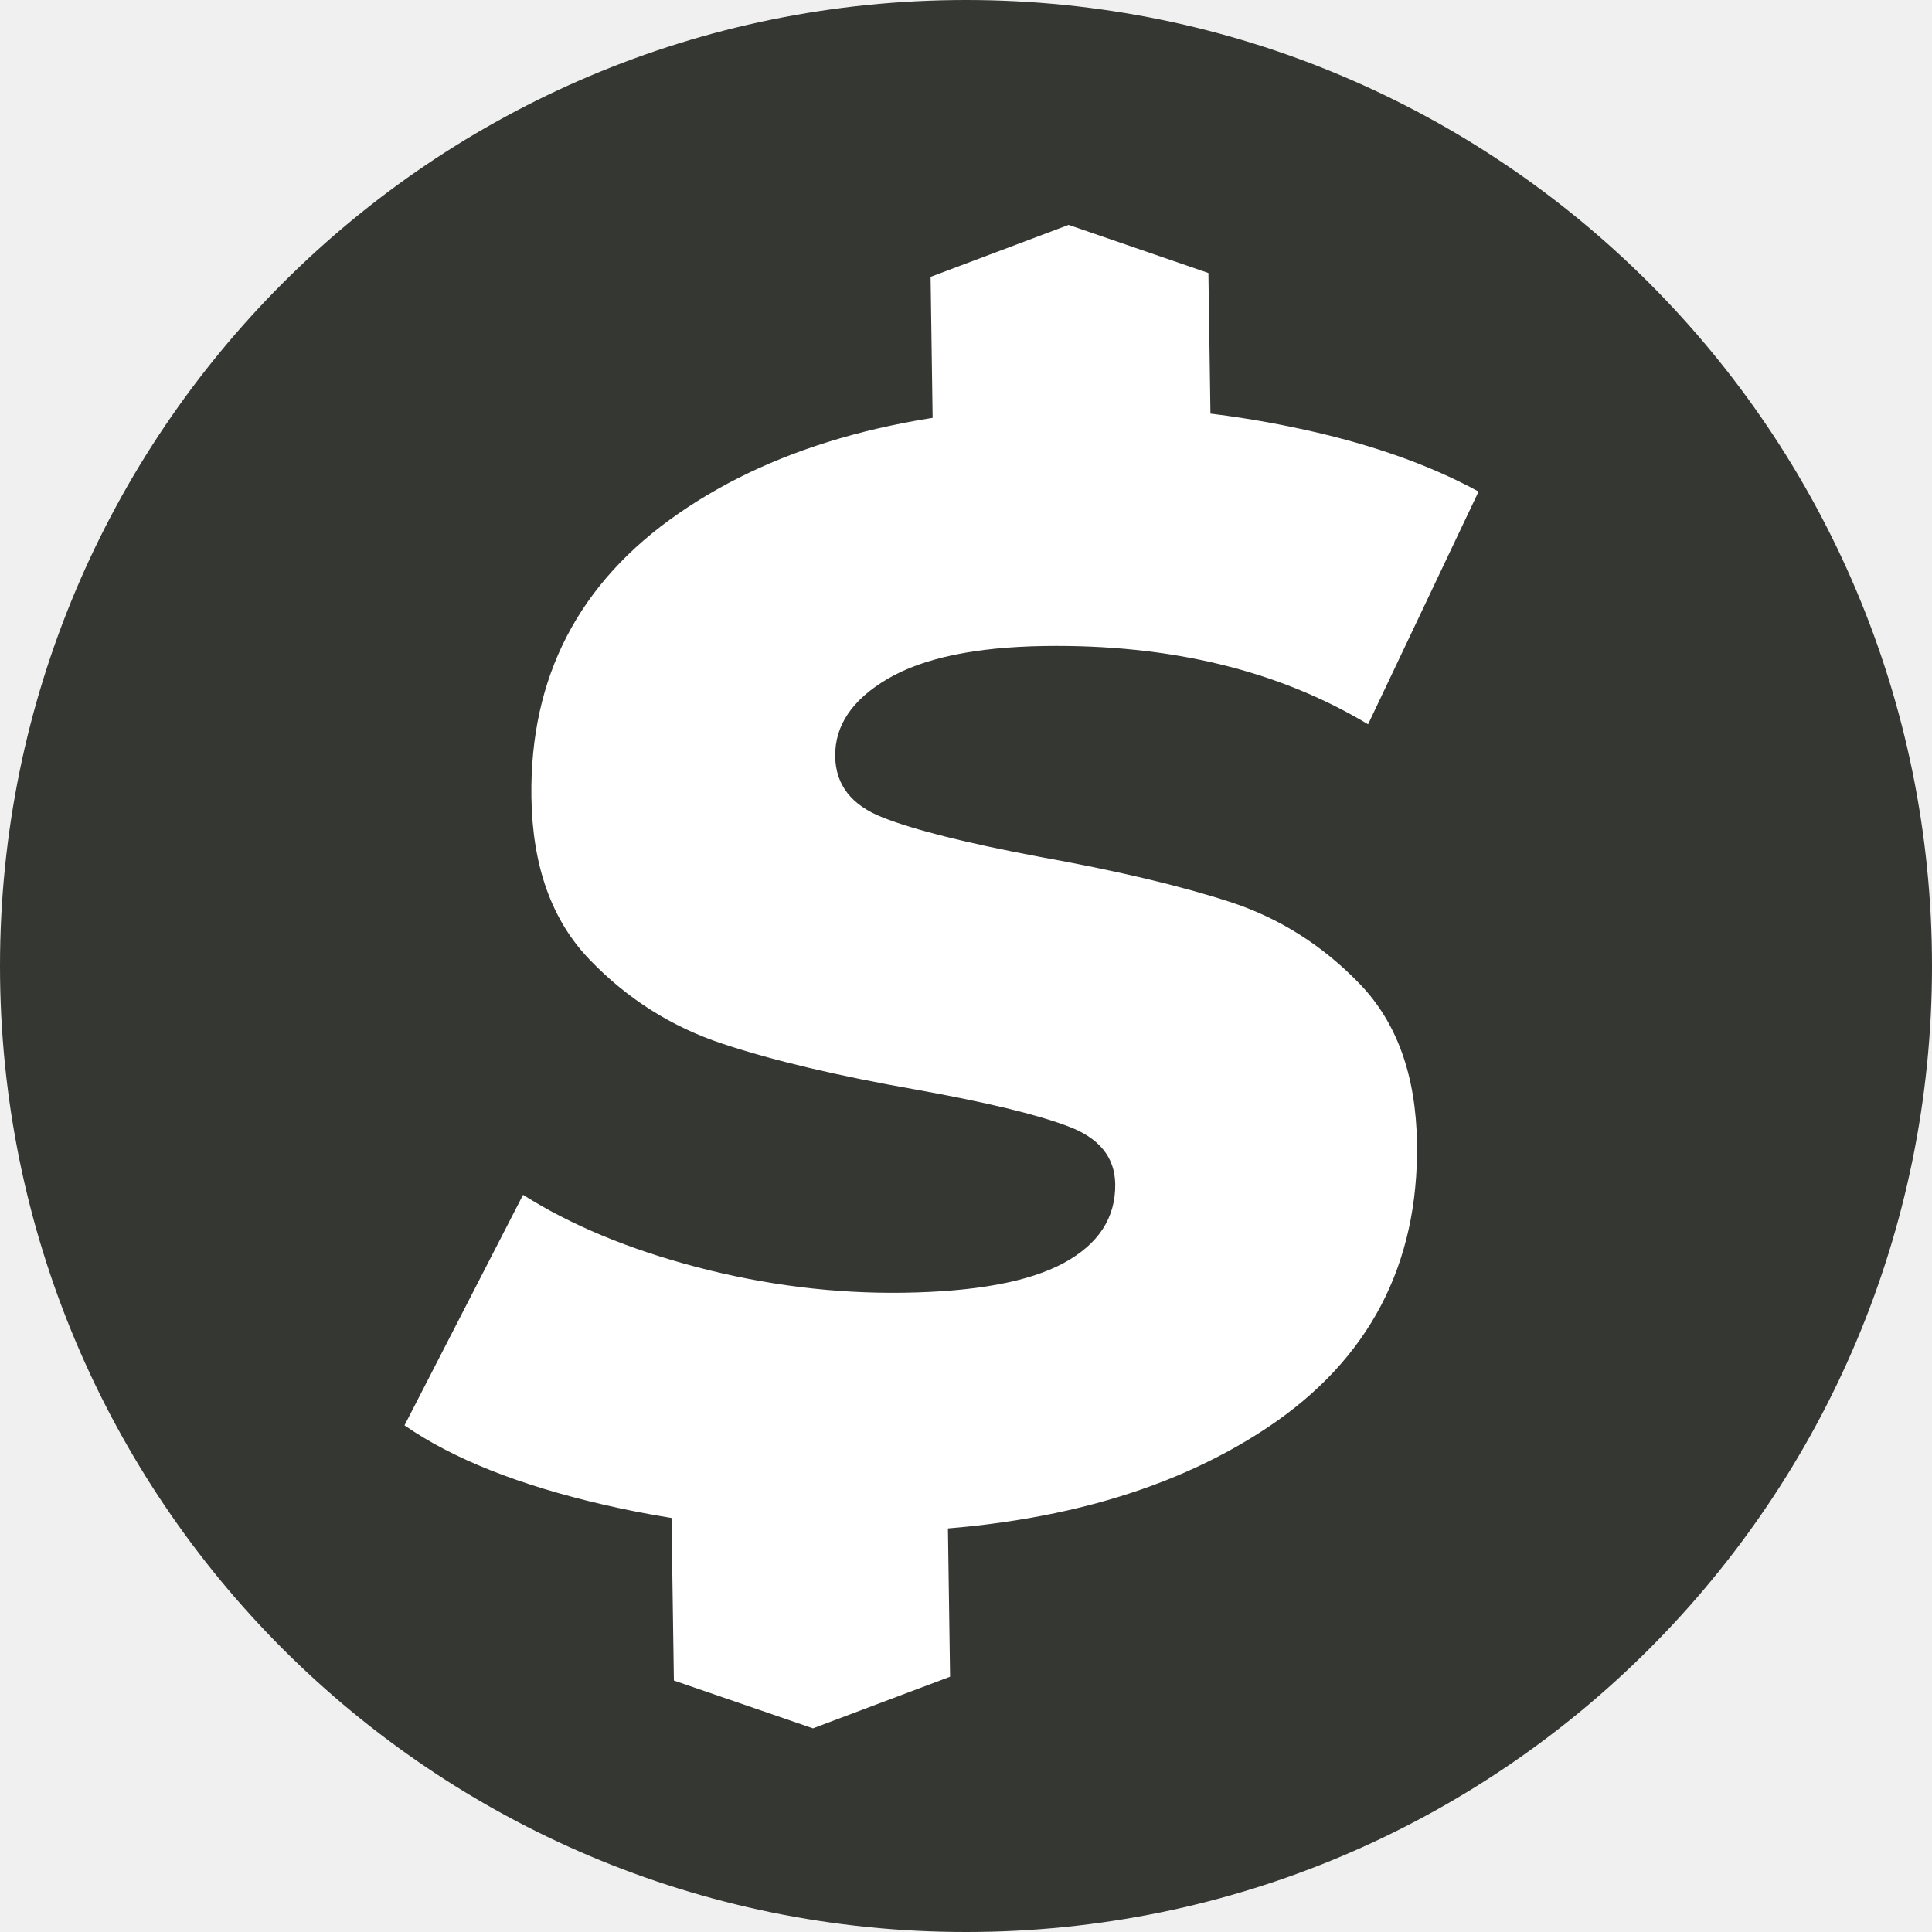
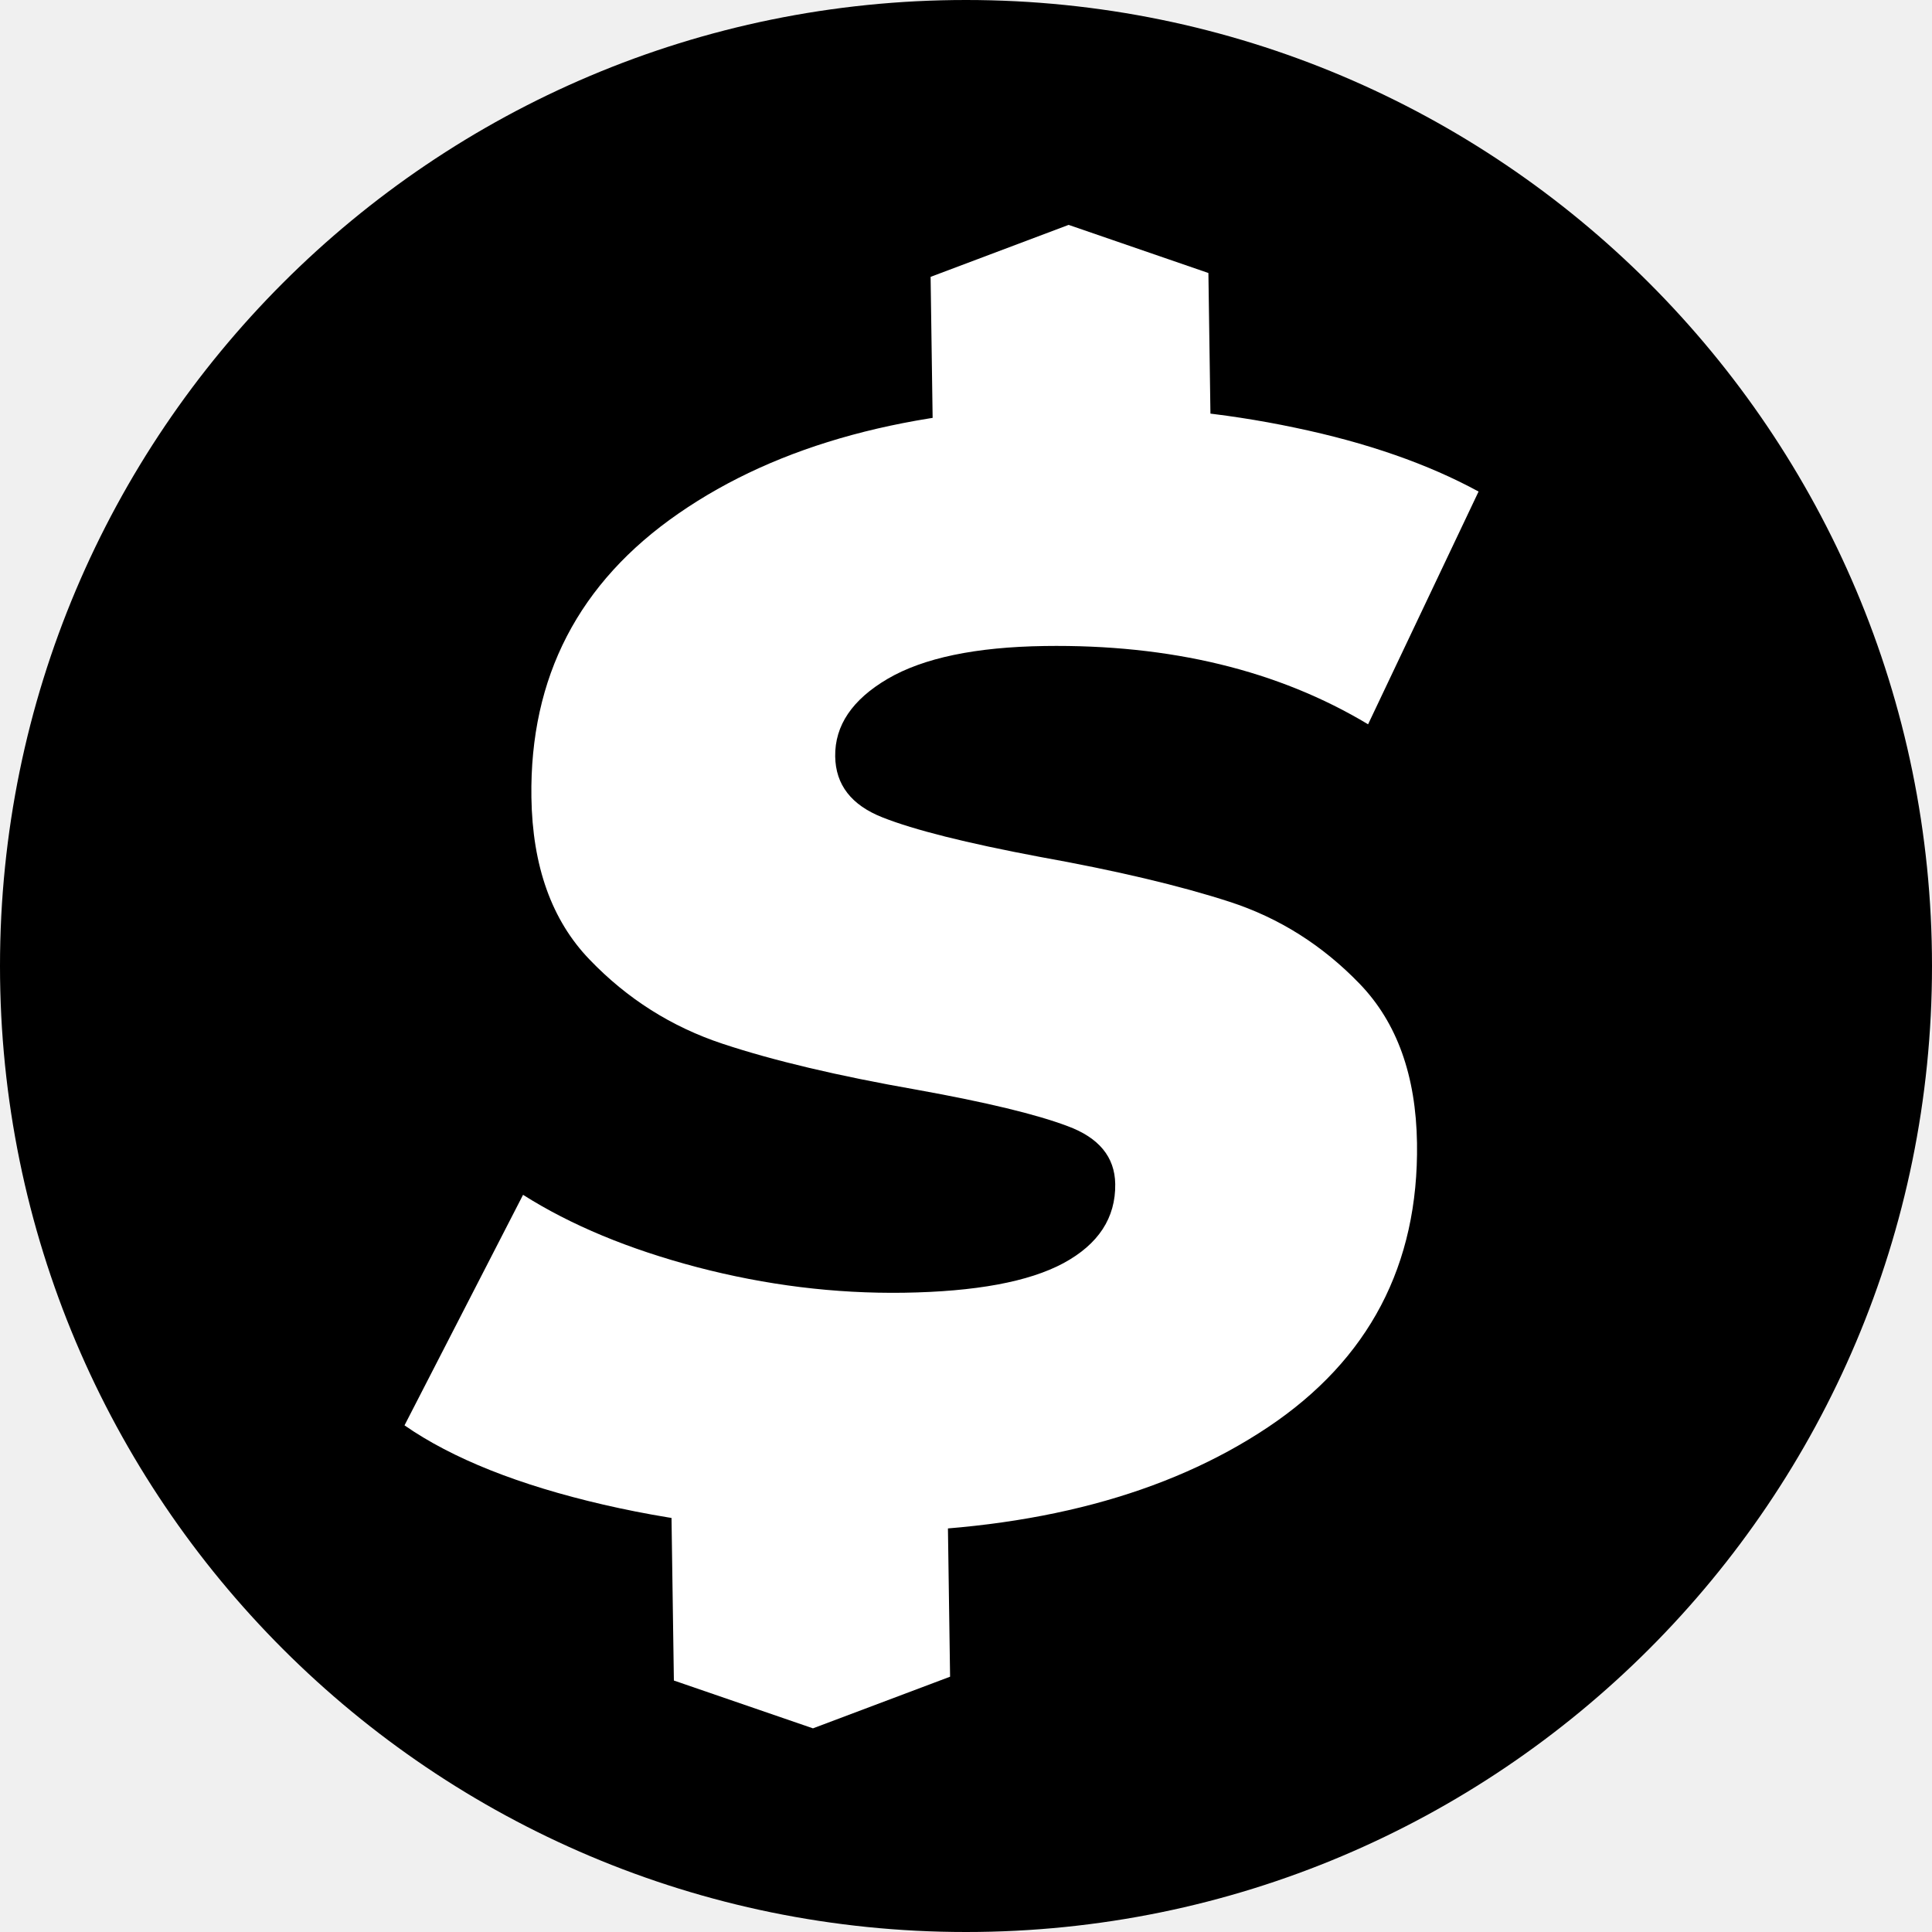
<svg xmlns="http://www.w3.org/2000/svg" width="100" zoomAndPan="magnify" viewBox="0 0 75 75" height="100" preserveAspectRatio="xMidYMid meet" version="1.0">
  <defs>
-     <clipPath id="657e625472">
+     <clipPath id="ac7900d9e5">
      <path d="M 37.5 0 C 16.789 0 0 16.789 0 37.5 C 0 58.211 16.789 75 37.5 75 C 58.211 75 75 58.211 75 37.5 C 75 16.789 58.211 0 37.5 0 Z M 37.5 0 " clip-rule="nonzero" />
    </clipPath>
-     <clipPath id="104186b980">
+     <clipPath id="2d81acc9aa">
      <path d="M 0 0 L 75 0 L 75 75 L 0 75 Z M 0 0 " clip-rule="nonzero" />
    </clipPath>
-     <clipPath id="64e6072736">
+     <clipPath id="6a3c85b66f">
      <path d="M 37.5 0 C 16.789 0 0 16.789 0 37.5 C 0 58.211 16.789 75 37.5 75 C 58.211 75 75 58.211 75 37.5 C 75 16.789 58.211 0 37.5 0 Z M 37.5 0 " clip-rule="nonzero" />
    </clipPath>
-     <clipPath id="c892dfd5f9">
+     <clipPath id="9b14bd513d">
      <rect x="0" width="75" y="0" height="75" />
    </clipPath>
-     <clipPath id="8a681adafc">
+     <clipPath id="acdc811000">
      <path d="M 12 16 L 21 16 L 21 61 L 12 61 Z M 12 16 " clip-rule="nonzero" />
    </clipPath>
-     <clipPath id="16749a0b3b">
+     <clipPath id="5b9c3230e3">
      <path d="M 23.754 3.75 L 62.148 10.605 L 51.336 71.148 L 12.945 64.293 Z M 23.754 3.75 " clip-rule="nonzero" />
    </clipPath>
-     <clipPath id="420fd38593">
+     <clipPath id="464f317b2e">
      <path d="M -81.508 -7.066 L 186.211 -10.926 L 187.371 69.312 L -80.352 73.172 Z M -81.508 -7.066 " clip-rule="nonzero" />
    </clipPath>
-     <clipPath id="0ee5a51b16">
+     <clipPath id="6926a6a465">
      <path d="M -81.508 -7.066 L 186.211 -10.926 L 187.371 69.312 L -80.352 73.172 Z M -81.508 -7.066 " clip-rule="nonzero" />
    </clipPath>
-     <clipPath id="db53b46808">
+     <clipPath id="82b03856bc">
      <path d="M 15 15 L 58 15 L 58 60 L 15 60 Z M 15 15 " clip-rule="nonzero" />
    </clipPath>
-     <clipPath id="707bd5a34b">
+     <clipPath id="4ac703ae9e">
      <path d="M 23.754 3.75 L 62.148 10.605 L 51.336 71.148 L 12.945 64.293 Z M 23.754 3.75 " clip-rule="nonzero" />
    </clipPath>
-     <clipPath id="e966572e70">
+     <clipPath id="f33dc1708d">
      <path d="M -81.508 -7.066 L 186.211 -10.926 L 187.371 69.312 L -80.352 73.172 Z M -81.508 -7.066 " clip-rule="nonzero" />
    </clipPath>
-     <clipPath id="23ca7618dd">
+     <clipPath id="7174aafa82">
      <path d="M -81.508 -7.066 L 186.211 -10.926 L 187.371 69.312 L -80.352 73.172 Z M -81.508 -7.066 " clip-rule="nonzero" />
    </clipPath>
-     <clipPath id="f256c2aca9">
+     <clipPath id="0cab841ff0">
      <path d="M 54 3 L 63 3 L 63 59 L 54 59 Z M 54 3 " clip-rule="nonzero" />
    </clipPath>
-     <clipPath id="a935cbc909">
+     <clipPath id="56f7e589cb">
      <path d="M 23.754 3.75 L 62.148 10.605 L 51.336 71.148 L 12.945 64.293 Z M 23.754 3.75 " clip-rule="nonzero" />
    </clipPath>
-     <clipPath id="c36208a3fe">
+     <clipPath id="f648f67b72">
      <path d="M -81.508 -7.066 L 186.211 -10.926 L 187.371 69.312 L -80.352 73.172 Z M -81.508 -7.066 " clip-rule="nonzero" />
    </clipPath>
-     <clipPath id="7d57af9a8a">
+     <clipPath id="32ad26ee90">
      <path d="M -81.508 -7.066 L 186.211 -10.926 L 187.371 69.312 L -80.352 73.172 Z M -81.508 -7.066 " clip-rule="nonzero" />
    </clipPath>
-     <clipPath id="0682ac8143">
+     <clipPath id="0ed0ea3a24">
      <path d="M 36 8 L 48 8 L 48 20 L 36 20 Z M 36 8 " clip-rule="nonzero" />
    </clipPath>
-     <clipPath id="513fb4335a">
+     <clipPath id="3f8faf14b1">
      <path d="M 23.754 3.75 L 62.148 10.605 L 51.336 71.148 L 12.945 64.293 Z M 23.754 3.75 " clip-rule="nonzero" />
    </clipPath>
-     <clipPath id="c772303379">
+     <clipPath id="dda6997fba">
      <path d="M -81.508 -7.066 L 186.211 -10.926 L 187.371 69.312 L -80.352 73.172 Z M -81.508 -7.066 " clip-rule="nonzero" />
    </clipPath>
-     <clipPath id="5b2b6bbc7c">
+     <clipPath id="fe76f34026">
      <path d="M -81.508 -7.066 L 186.211 -10.926 L 187.371 69.312 L -80.352 73.172 Z M -81.508 -7.066 " clip-rule="nonzero" />
    </clipPath>
-     <clipPath id="87cba39b0e">
+     <clipPath id="4f0607de8d">
      <path d="M 36.059 8.809 L 46.883 8.656 L 47.035 19.223 L 36.211 19.379 Z M 36.059 8.809 " clip-rule="nonzero" />
    </clipPath>
-     <clipPath id="c9ee89a82a">
+     <clipPath id="37c7d5d652">
      <path d="M 36.234 19.379 L 36.109 10.754 L 41.484 8.73 L 46.91 10.598 L 47.035 19.223 Z M 36.234 19.379 " clip-rule="nonzero" />
    </clipPath>
-     <clipPath id="3ada637b32">
+     <clipPath id="7095be31f9">
      <path d="M 26 56 L 37 56 L 37 68 L 26 68 Z M 26 56 " clip-rule="nonzero" />
    </clipPath>
-     <clipPath id="ddcf0364da">
+     <clipPath id="24200c0139">
      <path d="M 23.754 3.75 L 62.148 10.605 L 51.336 71.148 L 12.945 64.293 Z M 23.754 3.75 " clip-rule="nonzero" />
    </clipPath>
-     <clipPath id="64ca1cea78">
+     <clipPath id="57be51b02c">
      <path d="M -81.508 -7.066 L 186.211 -10.926 L 187.371 69.312 L -80.352 73.172 Z M -81.508 -7.066 " clip-rule="nonzero" />
    </clipPath>
-     <clipPath id="d750a9355d">
+     <clipPath id="51bd0b7bc1">
      <path d="M -81.508 -7.066 L 186.211 -10.926 L 187.371 69.312 L -80.352 73.172 Z M -81.508 -7.066 " clip-rule="nonzero" />
    </clipPath>
-     <clipPath id="f8f29867a0">
+     <clipPath id="eeee53bd27">
      <path d="M 26.035 56.66 L 36.801 56.508 L 36.953 67.016 L 26.188 67.172 Z M 26.035 56.66 " clip-rule="nonzero" />
    </clipPath>
-     <clipPath id="fadc8a10c1">
+     <clipPath id="aefcb6ee8c">
      <path d="M 36.777 56.508 L 36.902 65.082 L 31.559 67.094 L 26.16 65.238 L 26.035 56.66 Z M 36.777 56.508 " clip-rule="nonzero" />
    </clipPath>
  </defs>
-   <g clip-path="url(#657e625472)">
+   <g clip-path="url(#ac7900d9e5)">
    <g transform="matrix(1, 0, 0, 1, 0, -0.000000000000001893)">
-       <g clip-path="url(#c892dfd5f9)">
-         <g clip-path="url(#104186b980)">
-           <g clip-path="url(#64e6072736)">
-             <rect x="-16.5" width="108" fill="#343732" height="108" y="-16.5" fill-opacity="1" />
+       <g clip-path="url(#9b14bd513d)">
+         <g clip-path="url(#2d81acc9aa)">
+           <g clip-path="url(#6a3c85b66f)">
+             <rect x="-16.5" width="108" fill="#000000" height="108" y="-16.5" fill-opacity="1" />
          </g>
        </g>
      </g>
    </g>
  </g>
-   <g clip-path="url(#8a681adafc)">
-     <g clip-path="url(#16749a0b3b)">
-       <g clip-path="url(#420fd38593)">
-         <g clip-path="url(#0ee5a51b16)">
+   <g clip-path="url(#acdc811000)">
+     <g clip-path="url(#5b9c3230e3)">
+       <g clip-path="url(#464f317b2e)">
+         <g clip-path="url(#6926a6a465)">
          <path fill="#ffffff" d="M 20.902 16.699 L 13.078 59.148 L 1.434 59.316 L 2.152 55.137 C -1.32 58.383 -5.625 60.043 -10.773 60.117 C -14.074 60.164 -17.129 59.453 -19.941 57.977 C -22.746 56.496 -24.992 54.336 -26.684 51.508 C -28.375 48.672 -29.25 45.312 -29.305 41.426 C -29.371 36.762 -28.402 32.539 -26.387 28.762 C -24.363 24.984 -21.586 22.004 -18.047 19.824 C -14.508 17.652 -10.586 16.531 -6.281 16.469 C 0.234 16.375 4.859 18.434 7.598 22.645 L 8.609 16.879 Z M -7.137 49.922 C -4.723 49.887 -2.578 49.266 -0.703 48.055 C 1.168 46.848 2.613 45.188 3.633 43.078 C 4.656 40.961 5.148 38.539 5.109 35.812 C 5.07 32.93 4.18 30.66 2.445 29.004 C 0.719 27.352 -1.668 26.547 -4.719 26.59 C -7.125 26.625 -9.27 27.246 -11.148 28.453 C -13.023 29.664 -14.465 31.328 -15.484 33.445 C -16.504 35.555 -16.992 37.977 -16.953 40.699 C -16.91 43.582 -16.027 45.852 -14.301 47.504 C -12.566 49.16 -10.18 49.965 -7.137 49.922 Z M -7.137 49.922 " fill-opacity="1" fill-rule="nonzero" />
        </g>
      </g>
    </g>
  </g>
-   <g clip-path="url(#db53b46808)">
-     <g clip-path="url(#707bd5a34b)">
-       <g clip-path="url(#e966572e70)">
-         <g clip-path="url(#23ca7618dd)">
+   <g clip-path="url(#82b03856bc)">
+     <g clip-path="url(#4ac703ae9e)">
+       <g clip-path="url(#f33dc1708d)">
+         <g clip-path="url(#7174aafa82)">
          <path fill="#ffffff" d="M 33.883 59.473 C 30.207 59.527 26.723 59.172 23.426 58.41 C 20.133 57.648 17.559 56.621 15.703 55.332 L 20.305 46.383 C 22.16 47.559 24.414 48.496 27.074 49.195 C 29.738 49.891 32.41 50.223 35.086 50.184 C 37.867 50.141 39.934 49.762 41.285 49.035 C 42.641 48.301 43.312 47.277 43.293 45.961 C 43.277 44.914 42.66 44.164 41.441 43.715 C 40.23 43.258 38.285 42.789 35.598 42.305 C 32.547 41.77 30.031 41.176 28.055 40.52 C 26.07 39.863 24.348 38.773 22.887 37.25 C 21.418 35.727 20.668 33.625 20.629 30.949 C 20.562 26.285 22.465 22.613 26.34 19.934 C 30.211 17.254 35.324 15.867 41.676 15.777 C 44.613 15.734 47.477 16.012 50.27 16.602 C 53.066 17.184 55.441 18.016 57.398 19.082 L 53.109 28.117 C 49.621 26.023 45.434 25.008 40.551 25.078 C 37.871 25.117 35.844 25.543 34.465 26.348 C 33.086 27.156 32.406 28.16 32.422 29.363 C 32.438 30.465 33.051 31.258 34.266 31.734 C 35.48 32.215 37.512 32.727 40.355 33.262 C 43.352 33.801 45.809 34.383 47.734 35.008 C 49.66 35.633 51.344 36.699 52.789 38.199 C 54.23 39.695 54.969 41.754 55.008 44.379 C 55.074 49.102 53.145 52.781 49.219 55.406 C 45.293 58.027 40.18 59.383 33.883 59.473 Z M 33.883 59.473 " fill-opacity="1" fill-rule="nonzero" />
        </g>
      </g>
    </g>
  </g>
-   <g clip-path="url(#f256c2aca9)">
-     <g clip-path="url(#a935cbc909)">
-       <g clip-path="url(#c36208a3fe)">
-         <g clip-path="url(#7d57af9a8a)">
+   <g clip-path="url(#0cab841ff0)">
+     <g clip-path="url(#56f7e589cb)">
+       <g clip-path="url(#f648f67b72)">
+         <g clip-path="url(#32ad26ee90)">
          <path fill="#ffffff" d="M 86.715 15.129 C 91.438 15.059 95.207 16.266 98.027 18.742 C 100.844 21.215 102.285 24.762 102.352 29.383 C 102.375 31.062 102.215 32.738 101.879 34.418 L 97.496 57.934 L 85.207 58.109 L 89.453 35.387 C 89.645 34.492 89.738 33.52 89.723 32.473 C 89.691 30.266 89.059 28.598 87.832 27.461 C 86.609 26.328 84.797 25.777 82.387 25.812 C 79.23 25.859 76.633 26.805 74.582 28.645 C 72.535 30.48 71.172 33.215 70.496 36.844 L 66.543 58.379 L 54.262 58.555 L 65.078 0.012 L 77.359 -0.164 L 73.707 19.797 C 77.285 16.758 81.621 15.203 86.715 15.129 Z M 86.715 15.129 " fill-opacity="1" fill-rule="nonzero" />
        </g>
      </g>
    </g>
  </g>
-   <g clip-path="url(#0682ac8143)">
-     <g clip-path="url(#513fb4335a)">
-       <g clip-path="url(#c772303379)">
-         <g clip-path="url(#5b2b6bbc7c)">
-           <g clip-path="url(#87cba39b0e)">
-             <g clip-path="url(#c9ee89a82a)">
+   <g clip-path="url(#0ed0ea3a24)">
+     <g clip-path="url(#3f8faf14b1)">
+       <g clip-path="url(#dda6997fba)">
+         <g clip-path="url(#fe76f34026)">
+           <g clip-path="url(#4f0607de8d)">
+             <g clip-path="url(#37c7d5d652)">
              <path fill="#ffffff" d="M 36.098 8.809 L 46.883 8.656 L 47.035 19.223 L 36.25 19.379 Z M 36.098 8.809 " fill-opacity="1" fill-rule="nonzero" />
            </g>
          </g>
        </g>
      </g>
    </g>
  </g>
-   <g clip-path="url(#3ada637b32)">
-     <g clip-path="url(#ddcf0364da)">
-       <g clip-path="url(#64ca1cea78)">
-         <g clip-path="url(#d750a9355d)">
-           <g clip-path="url(#f8f29867a0)">
-             <g clip-path="url(#fadc8a10c1)">
+   <g clip-path="url(#7095be31f9)">
+     <g clip-path="url(#24200c0139)">
+       <g clip-path="url(#57be51b02c)">
+         <g clip-path="url(#51bd0b7bc1)">
+           <g clip-path="url(#eeee53bd27)">
+             <g clip-path="url(#aefcb6ee8c)">
              <path fill="#ffffff" d="M 26.035 56.66 L 36.758 56.508 L 36.91 67.016 L 26.188 67.172 Z M 26.035 56.66 " fill-opacity="1" fill-rule="nonzero" />
            </g>
          </g>
        </g>
      </g>
    </g>
  </g>
</svg>
